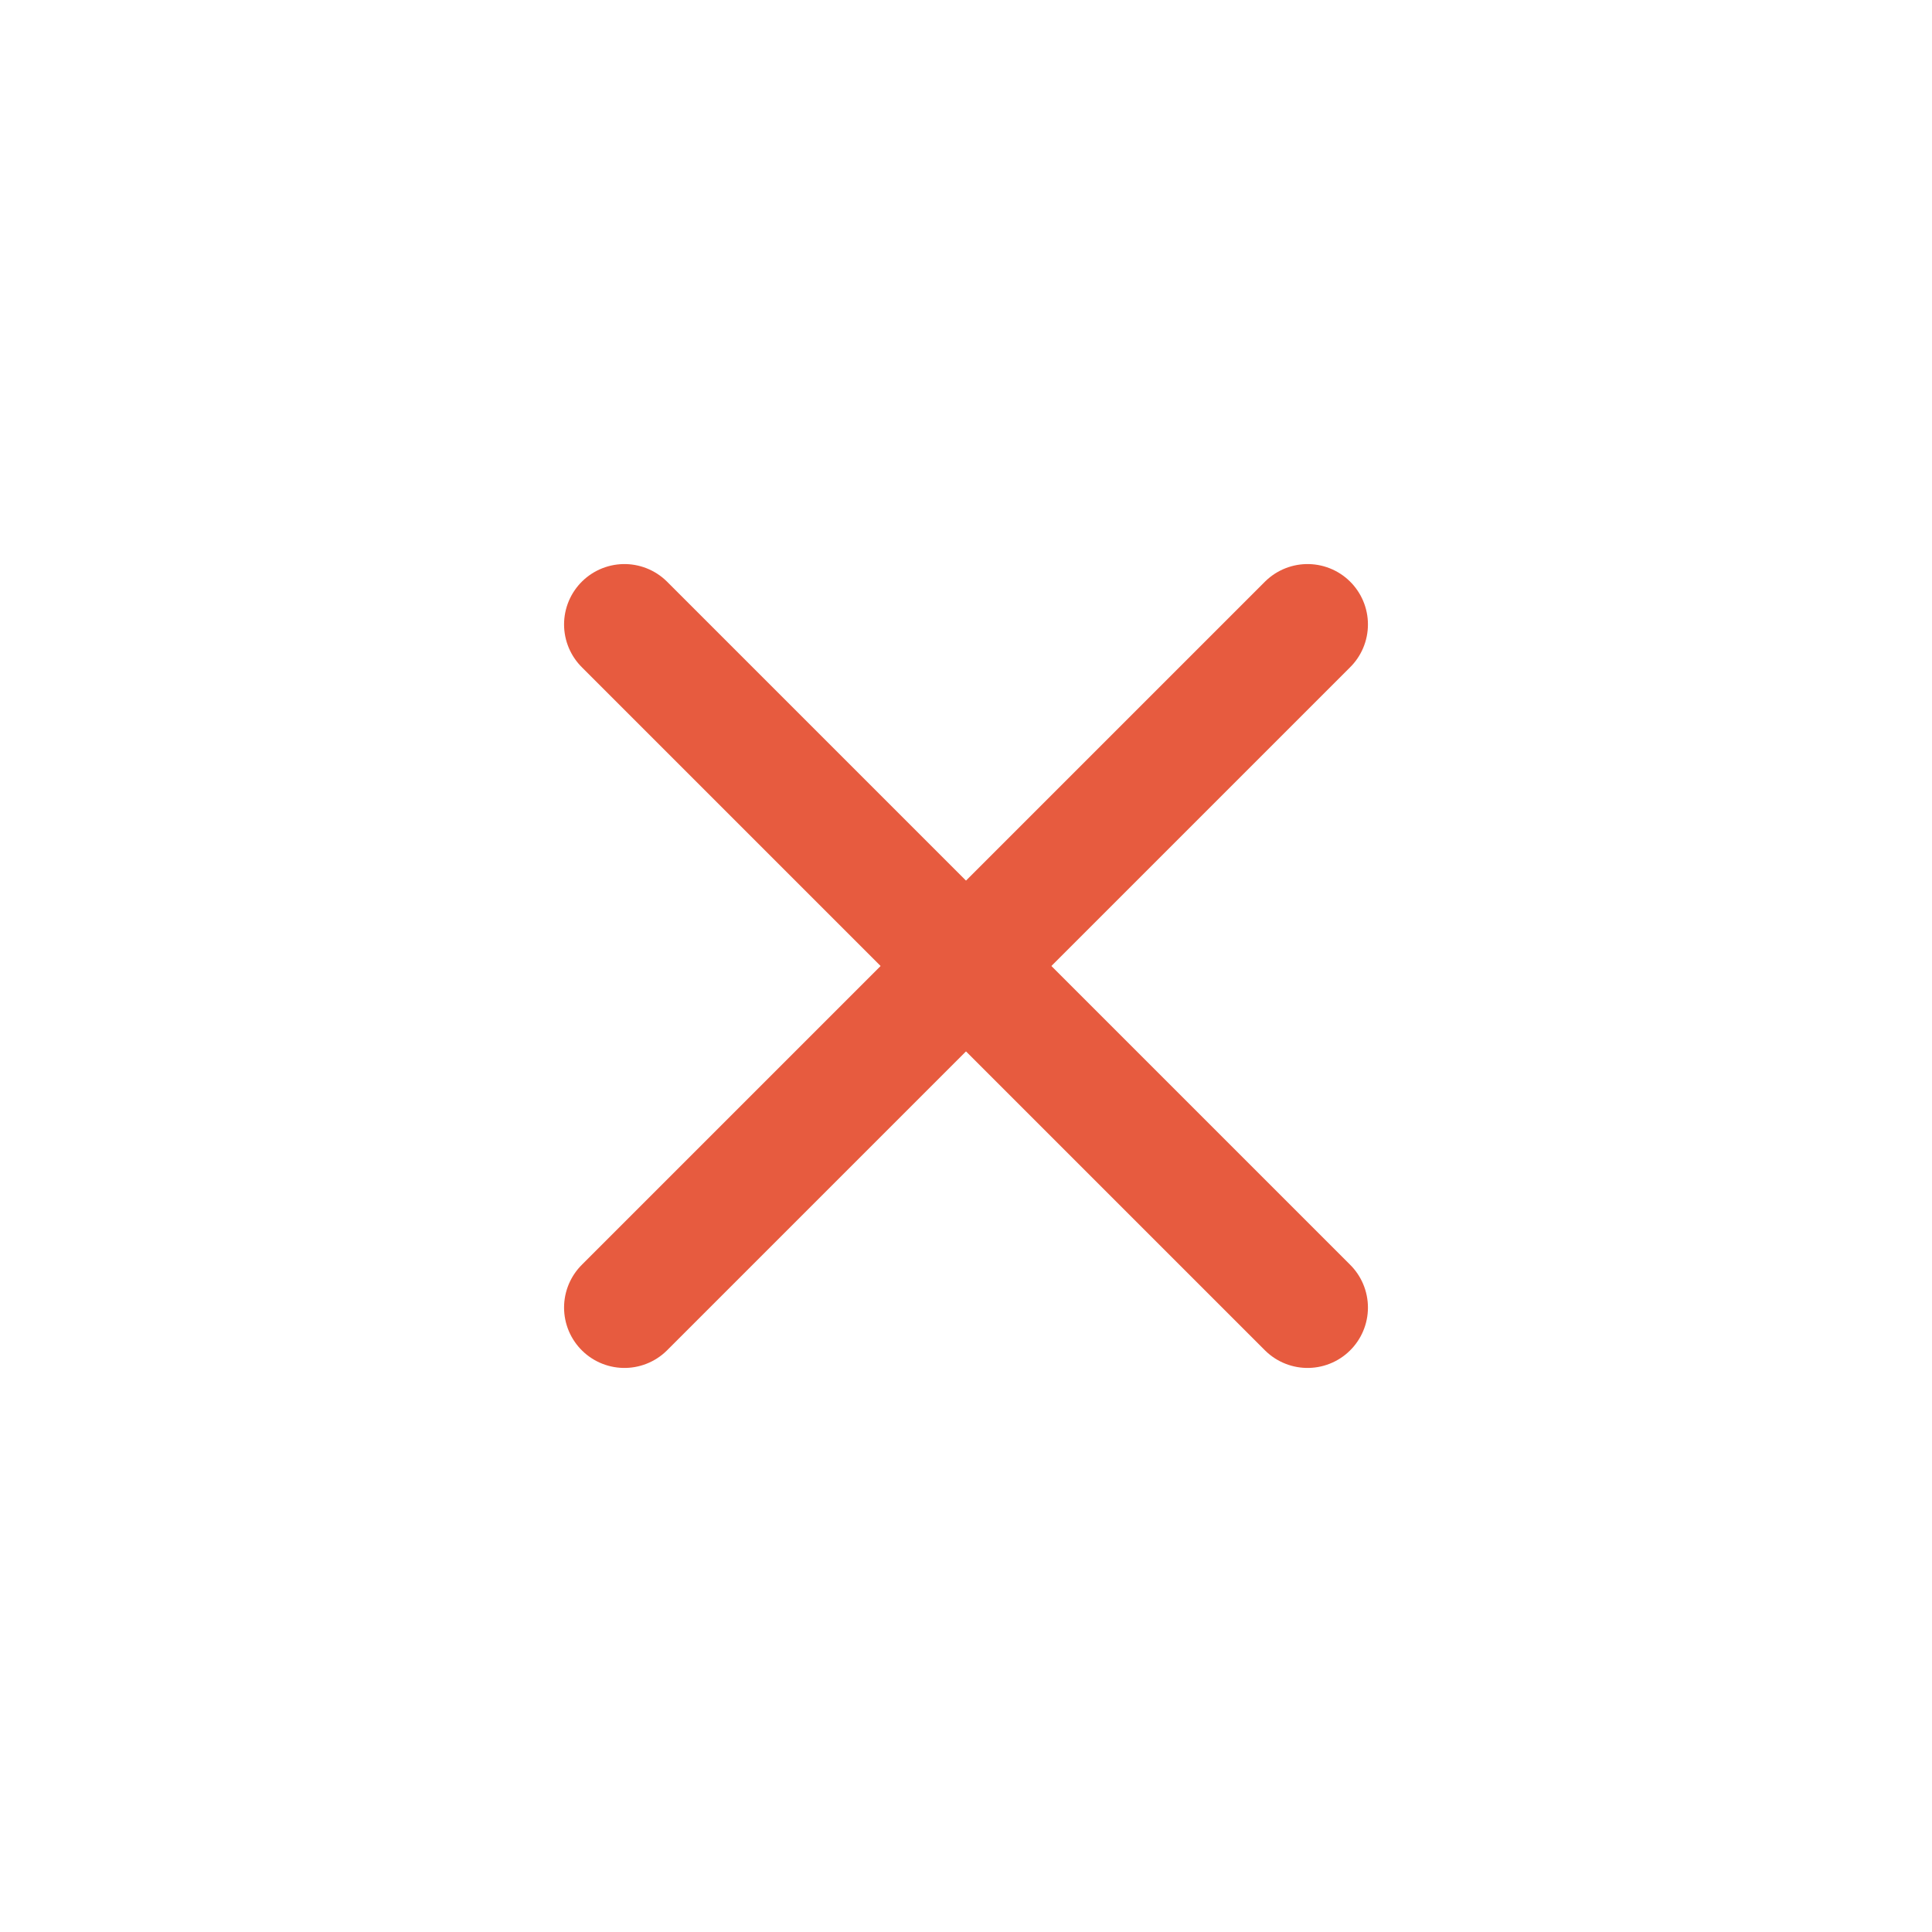
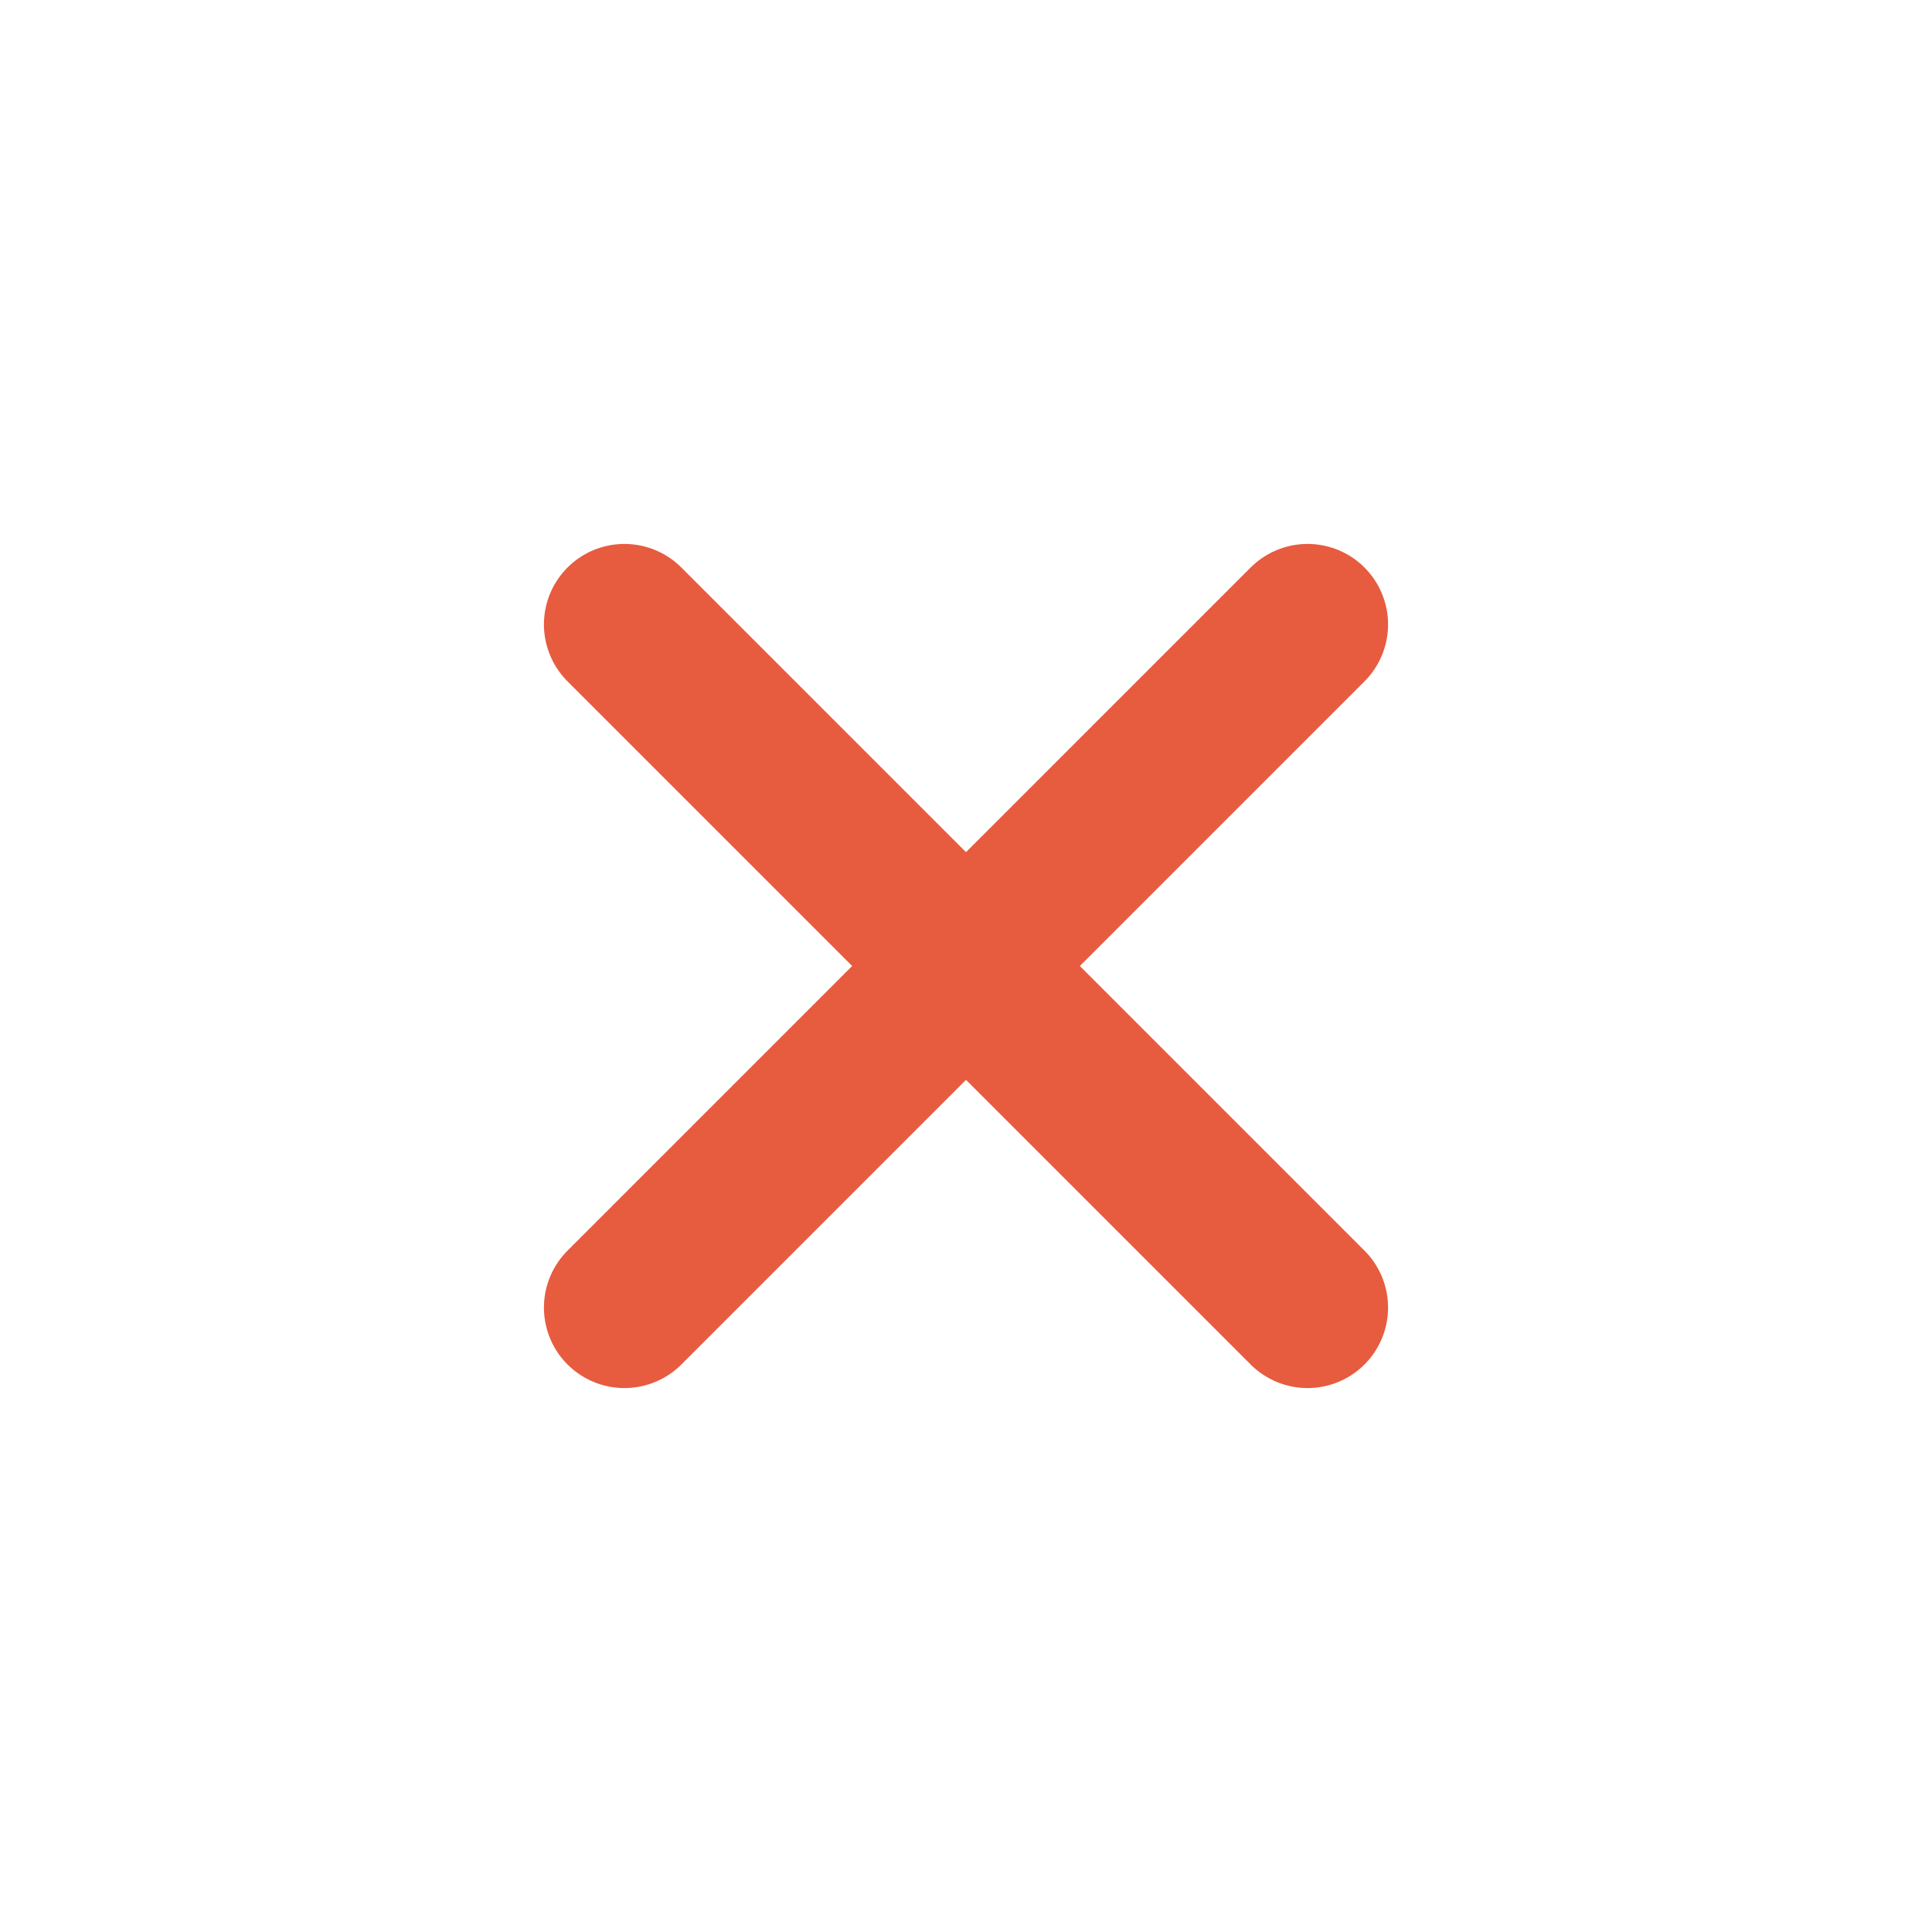
<svg xmlns="http://www.w3.org/2000/svg" width="24" height="24" viewBox="0 0 24 24" fill="none">
-   <path d="M7.757 7.757L16.243 16.243" stroke="#E75B3F" stroke-width="1.5" stroke-linecap="round" stroke-linejoin="round" />
-   <path d="M7.757 16.243L16.243 7.757" stroke="#E75B3F" stroke-width="1.5" stroke-linecap="round" stroke-linejoin="round" />
+   <path d="M7.757 7.757L16.243 16.243" stroke="#E75B3F" stroke-width="2" stroke-linecap="round" stroke-linejoin="round" />
+   <path d="M7.757 16.243L16.243 7.757" stroke="#E75B3F" stroke-width="2" stroke-linecap="round" stroke-linejoin="round" />
</svg>
